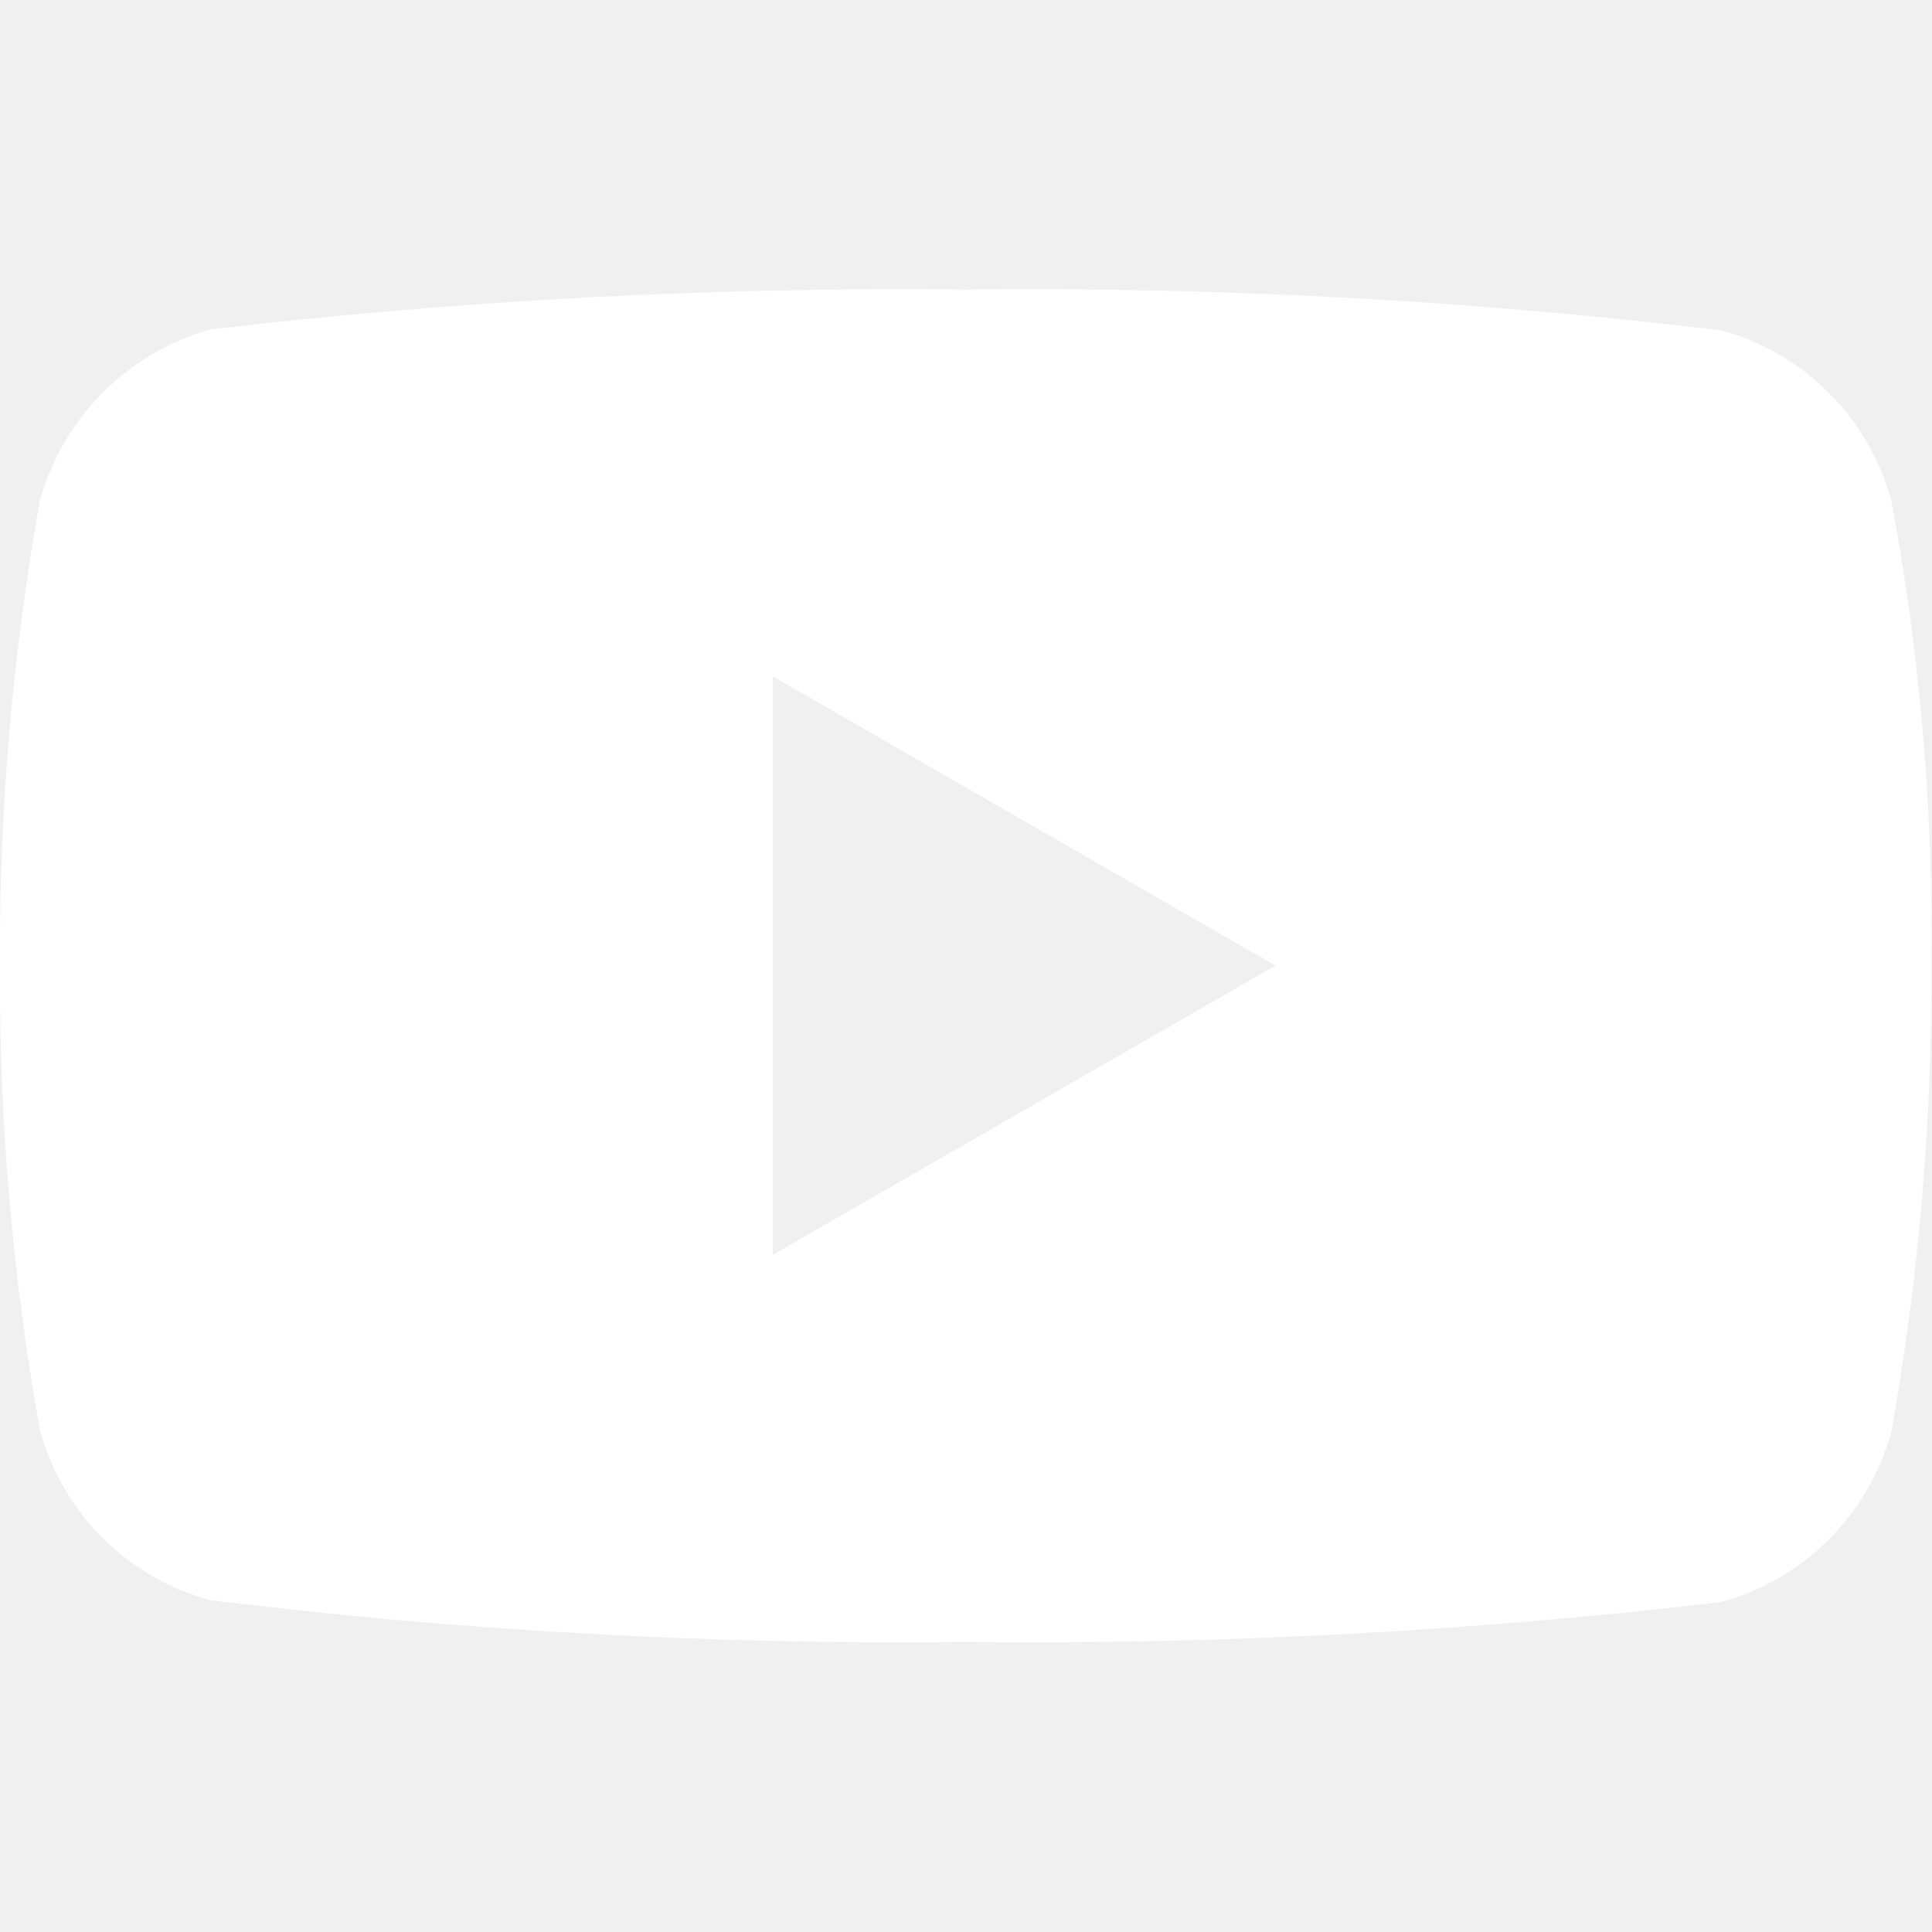
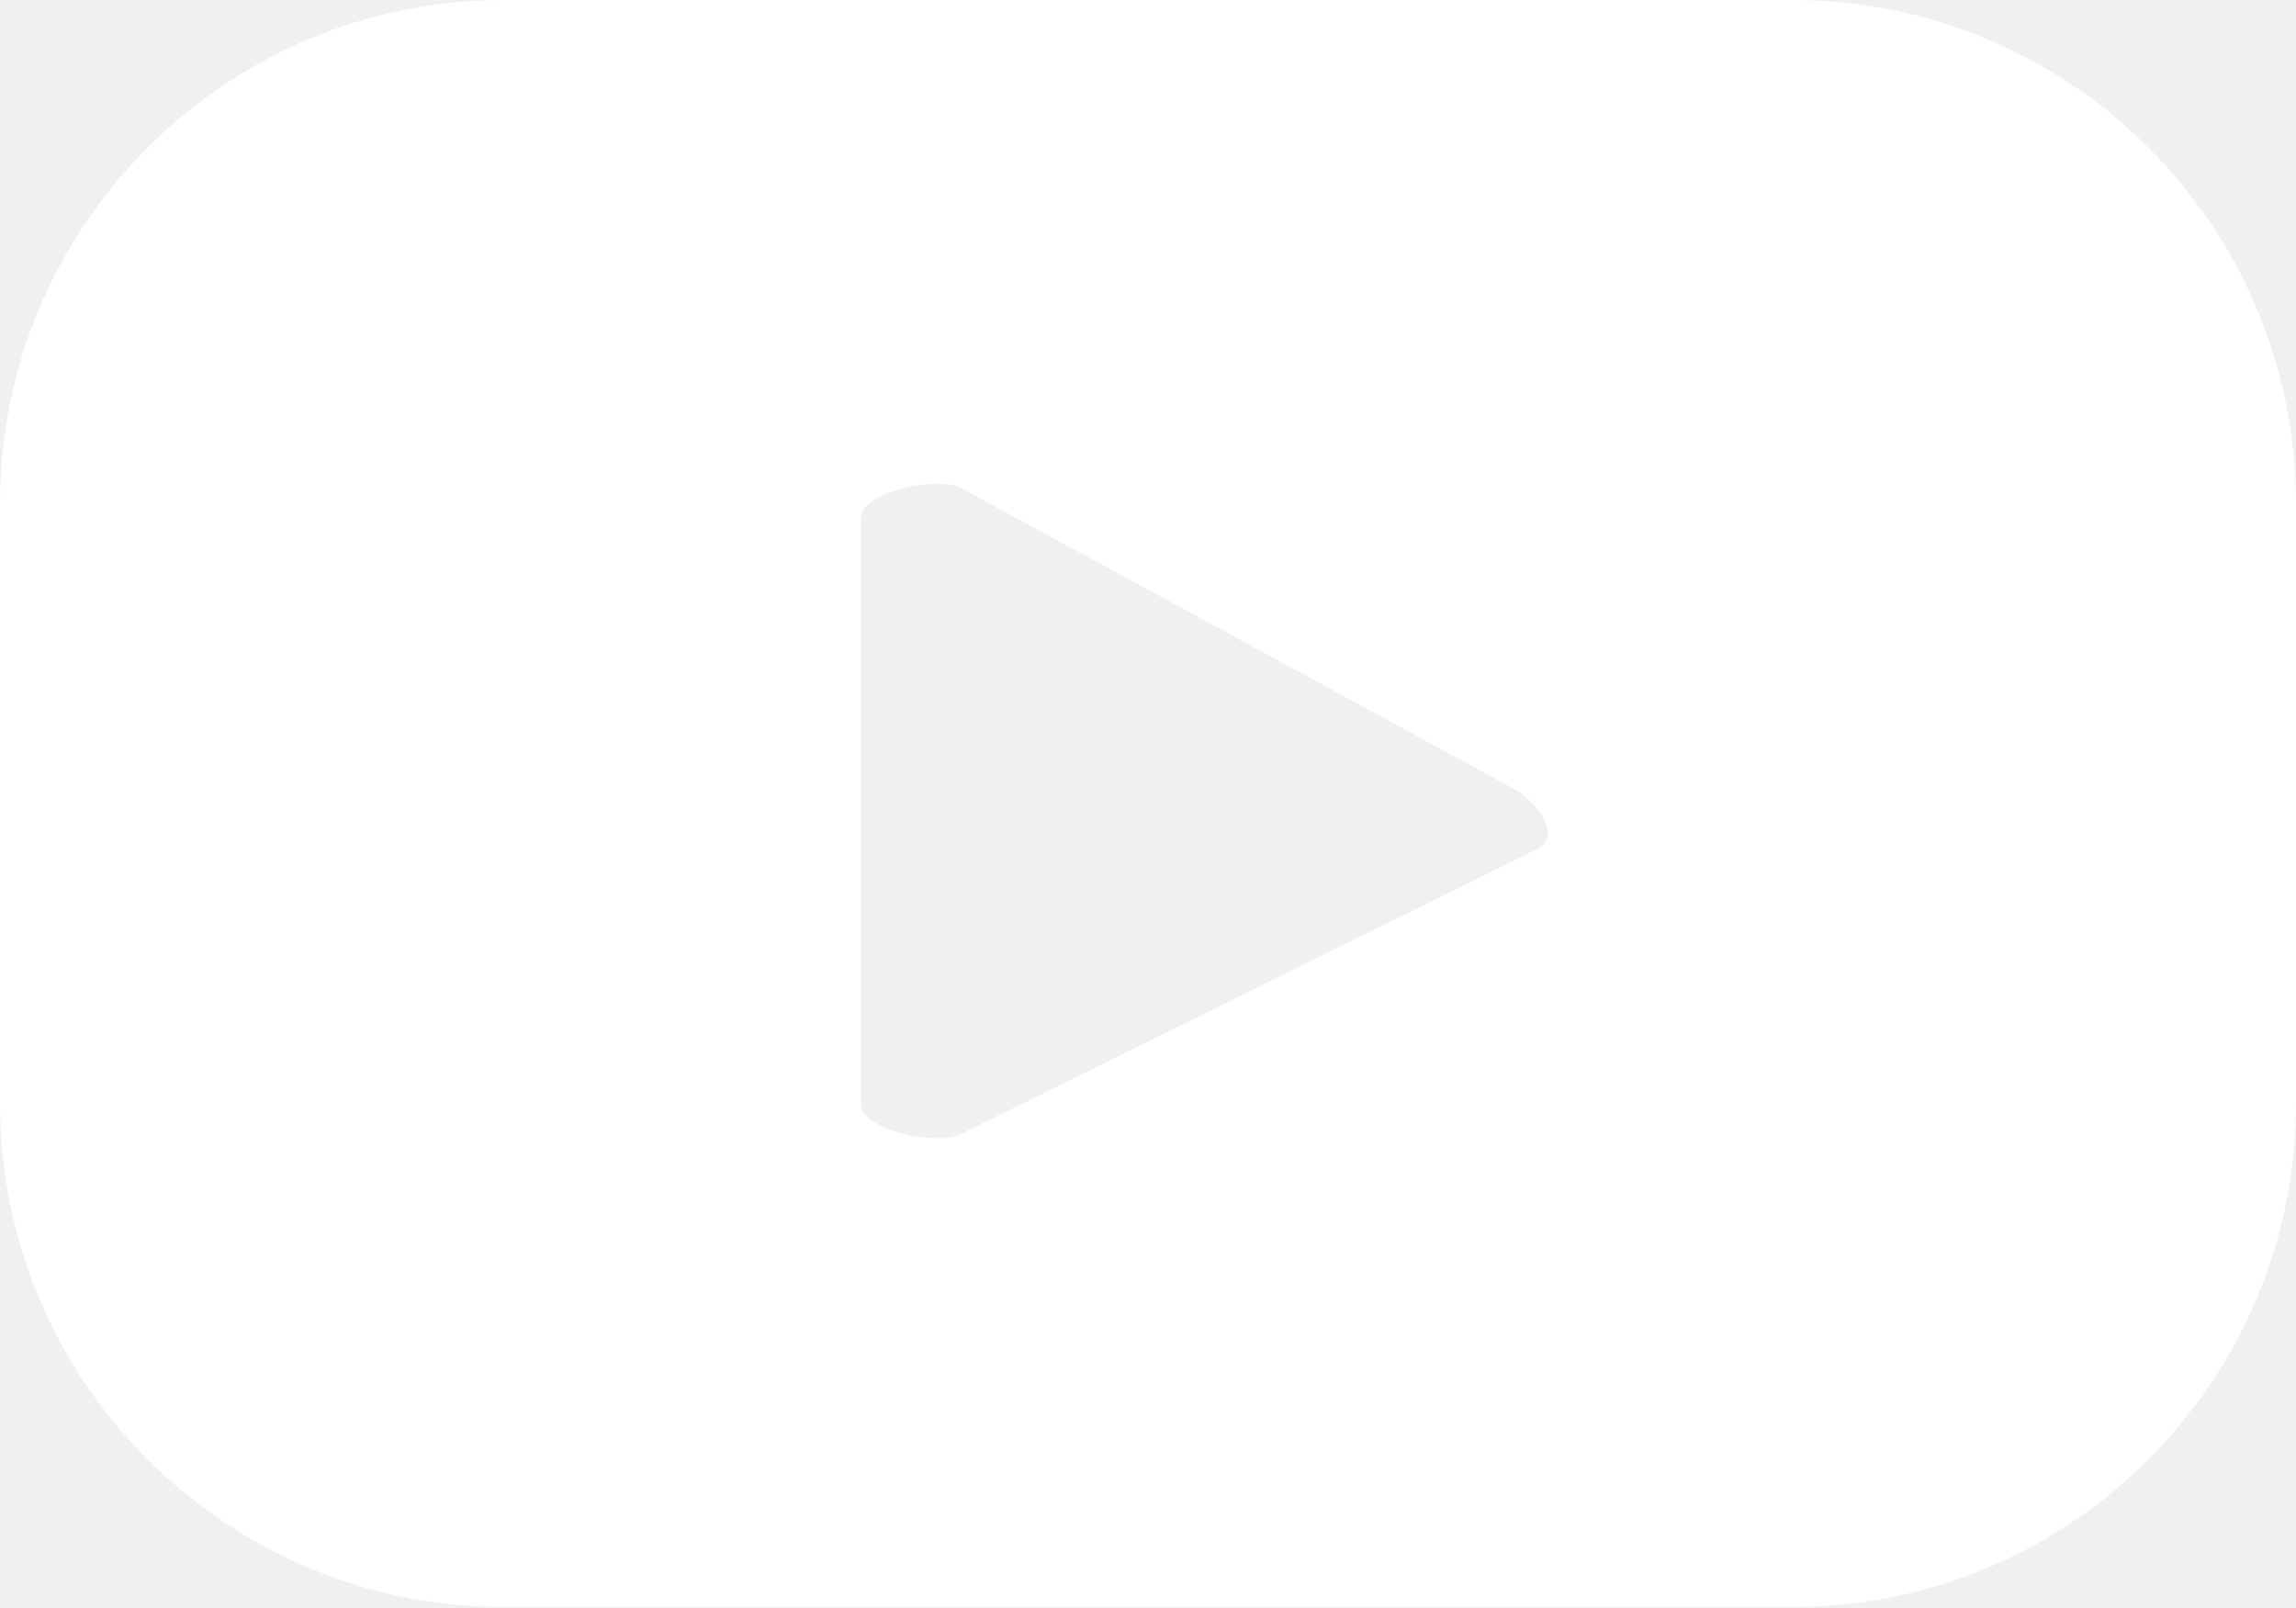
- <svg xmlns="http://www.w3.org/2000/svg" width="10.02" height="10.02" viewBox="0 0 10.02 10.02">
-   <defs>
-     <clipPath id="clip-path">
-       <rect id="Rectangle_8051" data-name="Rectangle 8051" width="10.02" height="10.02" fill="#fff" />
-     </clipPath>
-   </defs>
-   <g id="Mask_Group_444" data-name="Mask Group 444" clip-path="url(#clip-path)">
-     <g id="YouTube-Logo.wine" transform="translate(-0.001 1.5)">
-       <path id="Subtraction_45" data-name="Subtraction 45" d="M-6282.991,18324.512a29.391,29.391,0,0,1-3.918-.217,1.253,1.253,0,0,1-.883-.883,13.235,13.235,0,0,1-.207-2.41,13.282,13.282,0,0,1,.207-2.41,1.276,1.276,0,0,1,.883-.887,30.724,30.724,0,0,1,3.918-.207,30.176,30.176,0,0,1,3.918.211,1.258,1.258,0,0,1,.883.883,12.231,12.231,0,0,1,.207,2.418,13.288,13.288,0,0,1-.207,2.412,1.258,1.258,0,0,1-.883.883A30.757,30.757,0,0,1-6282.991,18324.512Zm-1-5.008v3l2.607-1.5-2.607-1.5Z" transform="translate(6288 -18317.496)" fill="#fff" />
-     </g>
-   </g>
+ <svg xmlns="http://www.w3.org/2000/svg" width="19.938" height="13.957" viewBox="0 0 19.938 13.957">
+   <path id="Path_3880" data-name="Path 3880" d="M316.893,435.287a4.376,4.376,0,0,0-4.375-4.375H301.33a4.376,4.376,0,0,0-4.375,4.375v5.206a4.376,4.376,0,0,0,4.375,4.375h11.188a4.376,4.376,0,0,0,4.375-4.375Zm-6.579,2.993-5.017,2.482c-.2.106-.865-.036-.865-.259v-5.095c0-.227.674-.369.871-.257l4.8,2.612C310.306,437.879,310.518,438.171,310.314,438.281Z" transform="translate(-296.955 -430.912)" fill="#fff" />
</svg>
